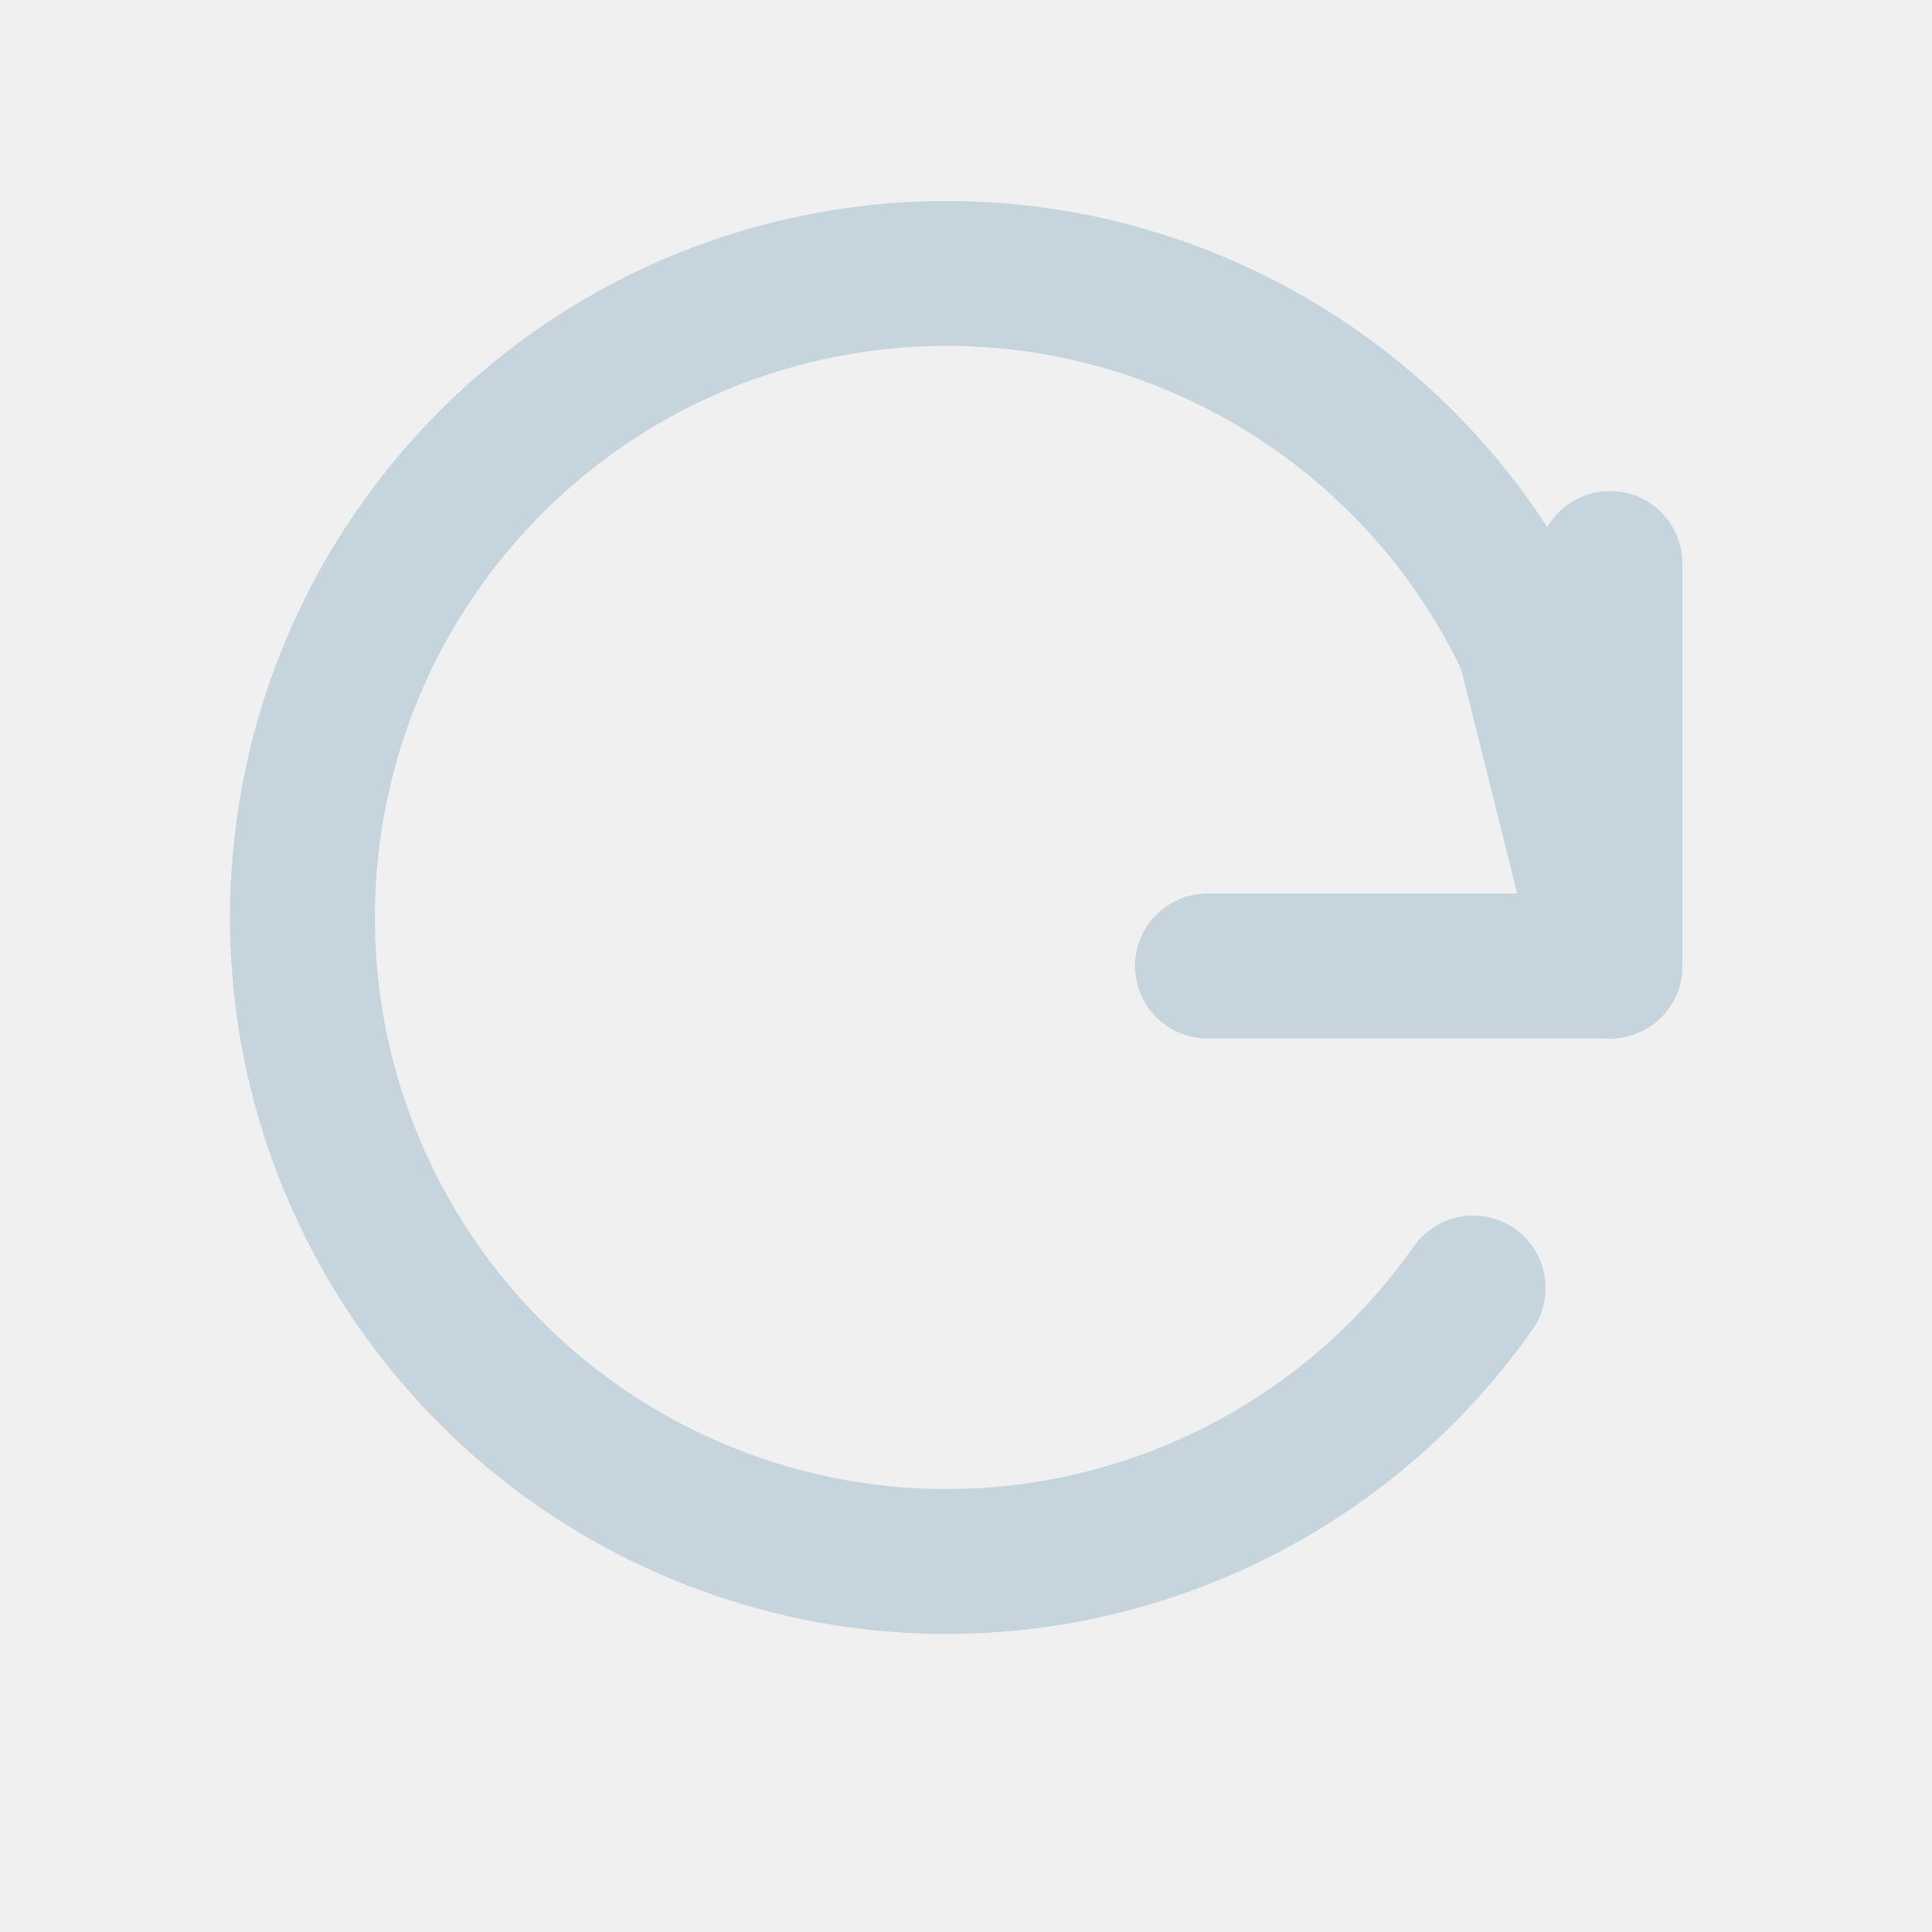
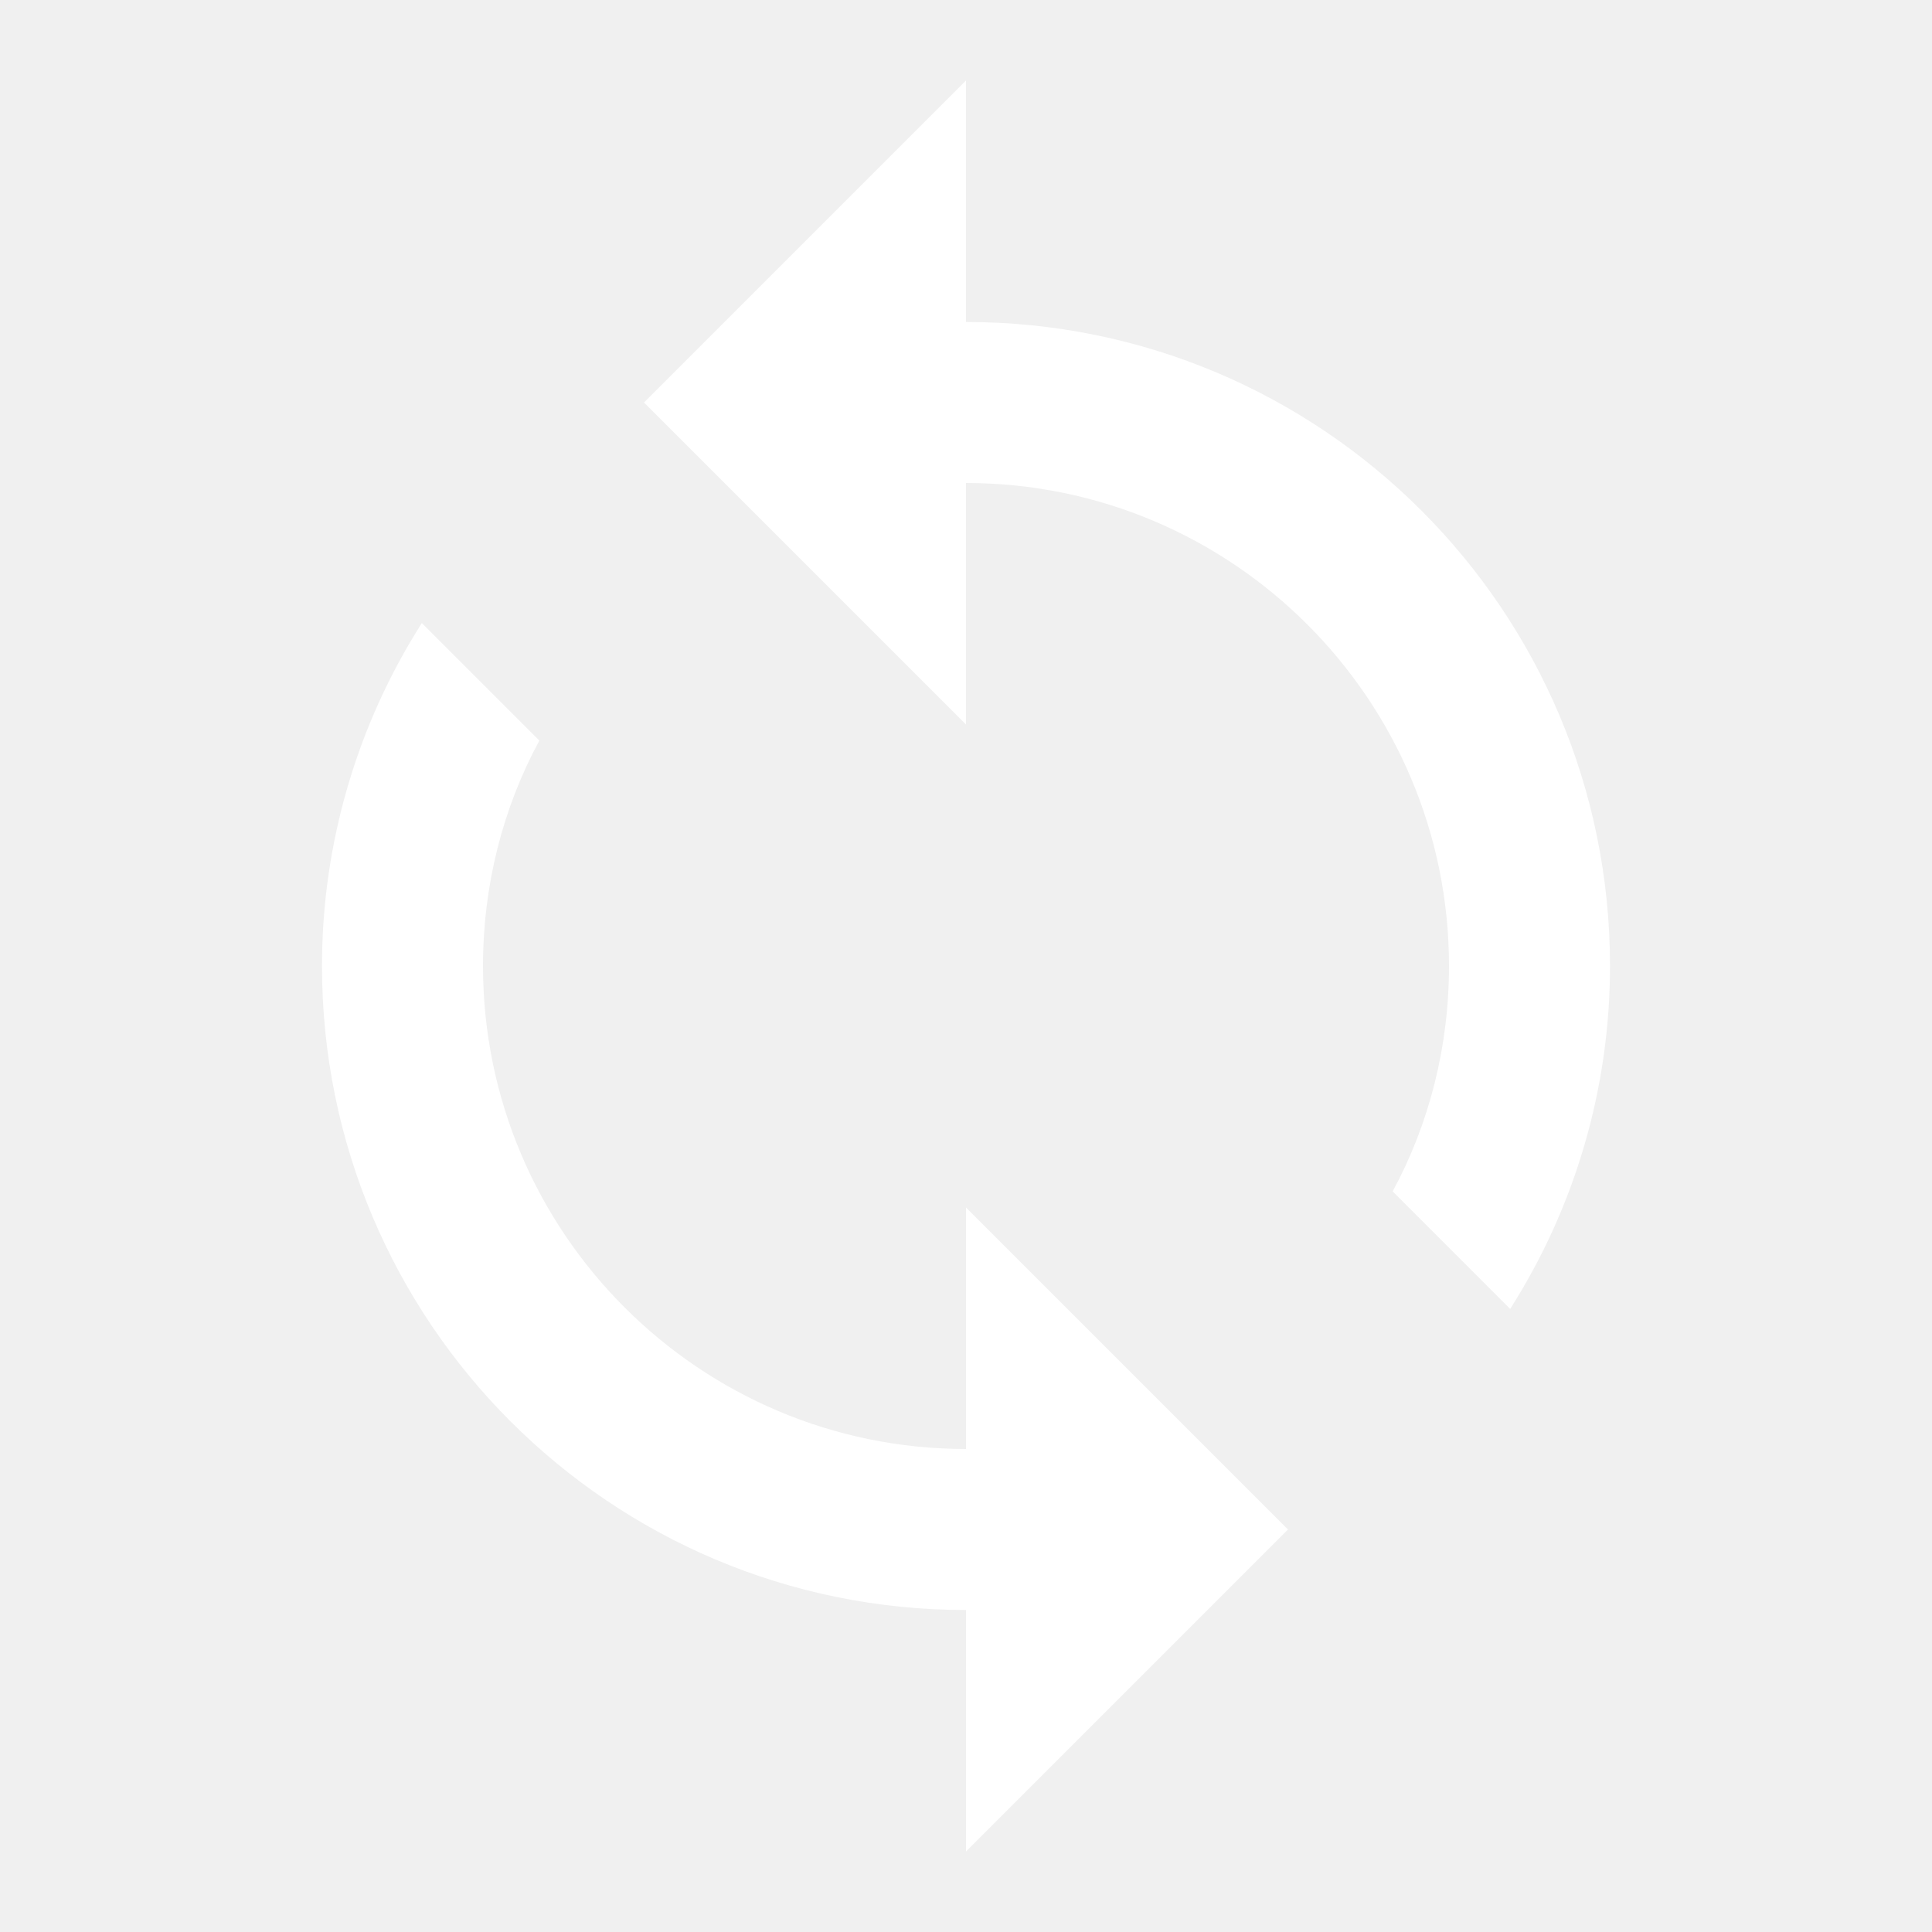
- <svg xmlns="http://www.w3.org/2000/svg" width="24" height="24" viewBox="0 0 24 24" fill="none" stroke="#c5d4dd" stroke-width="1.8" stroke-linecap="round" stroke-linejoin="round">
-   <path d="M20 7v5h-5" />
-   <path d="M18.3 16a8 8 0 1 1 .7-8l1 4" />
+ <svg xmlns="http://www.w3.org/2000/svg" width="24" height="24" viewBox="0 0 24 24">
+   <path fill="#ffffff" d="M12 4V1L8 5l4 4V6c3.31 0 6 2.69 6 6 0 1.01-.25 1.97-.7 2.8l1.46 1.46A7.93 7.93 0 0 0 20 12c0-4.42-3.58-8-8-8zm0 14c-3.31 0-6-2.69-6-6 0-1.01.25-1.97.7-2.8L5.24 7.74A7.93 7.93 0 0 0 4 12c0 4.42 3.58 8 8 8v3l4-4-4-4v3z" />
</svg>
